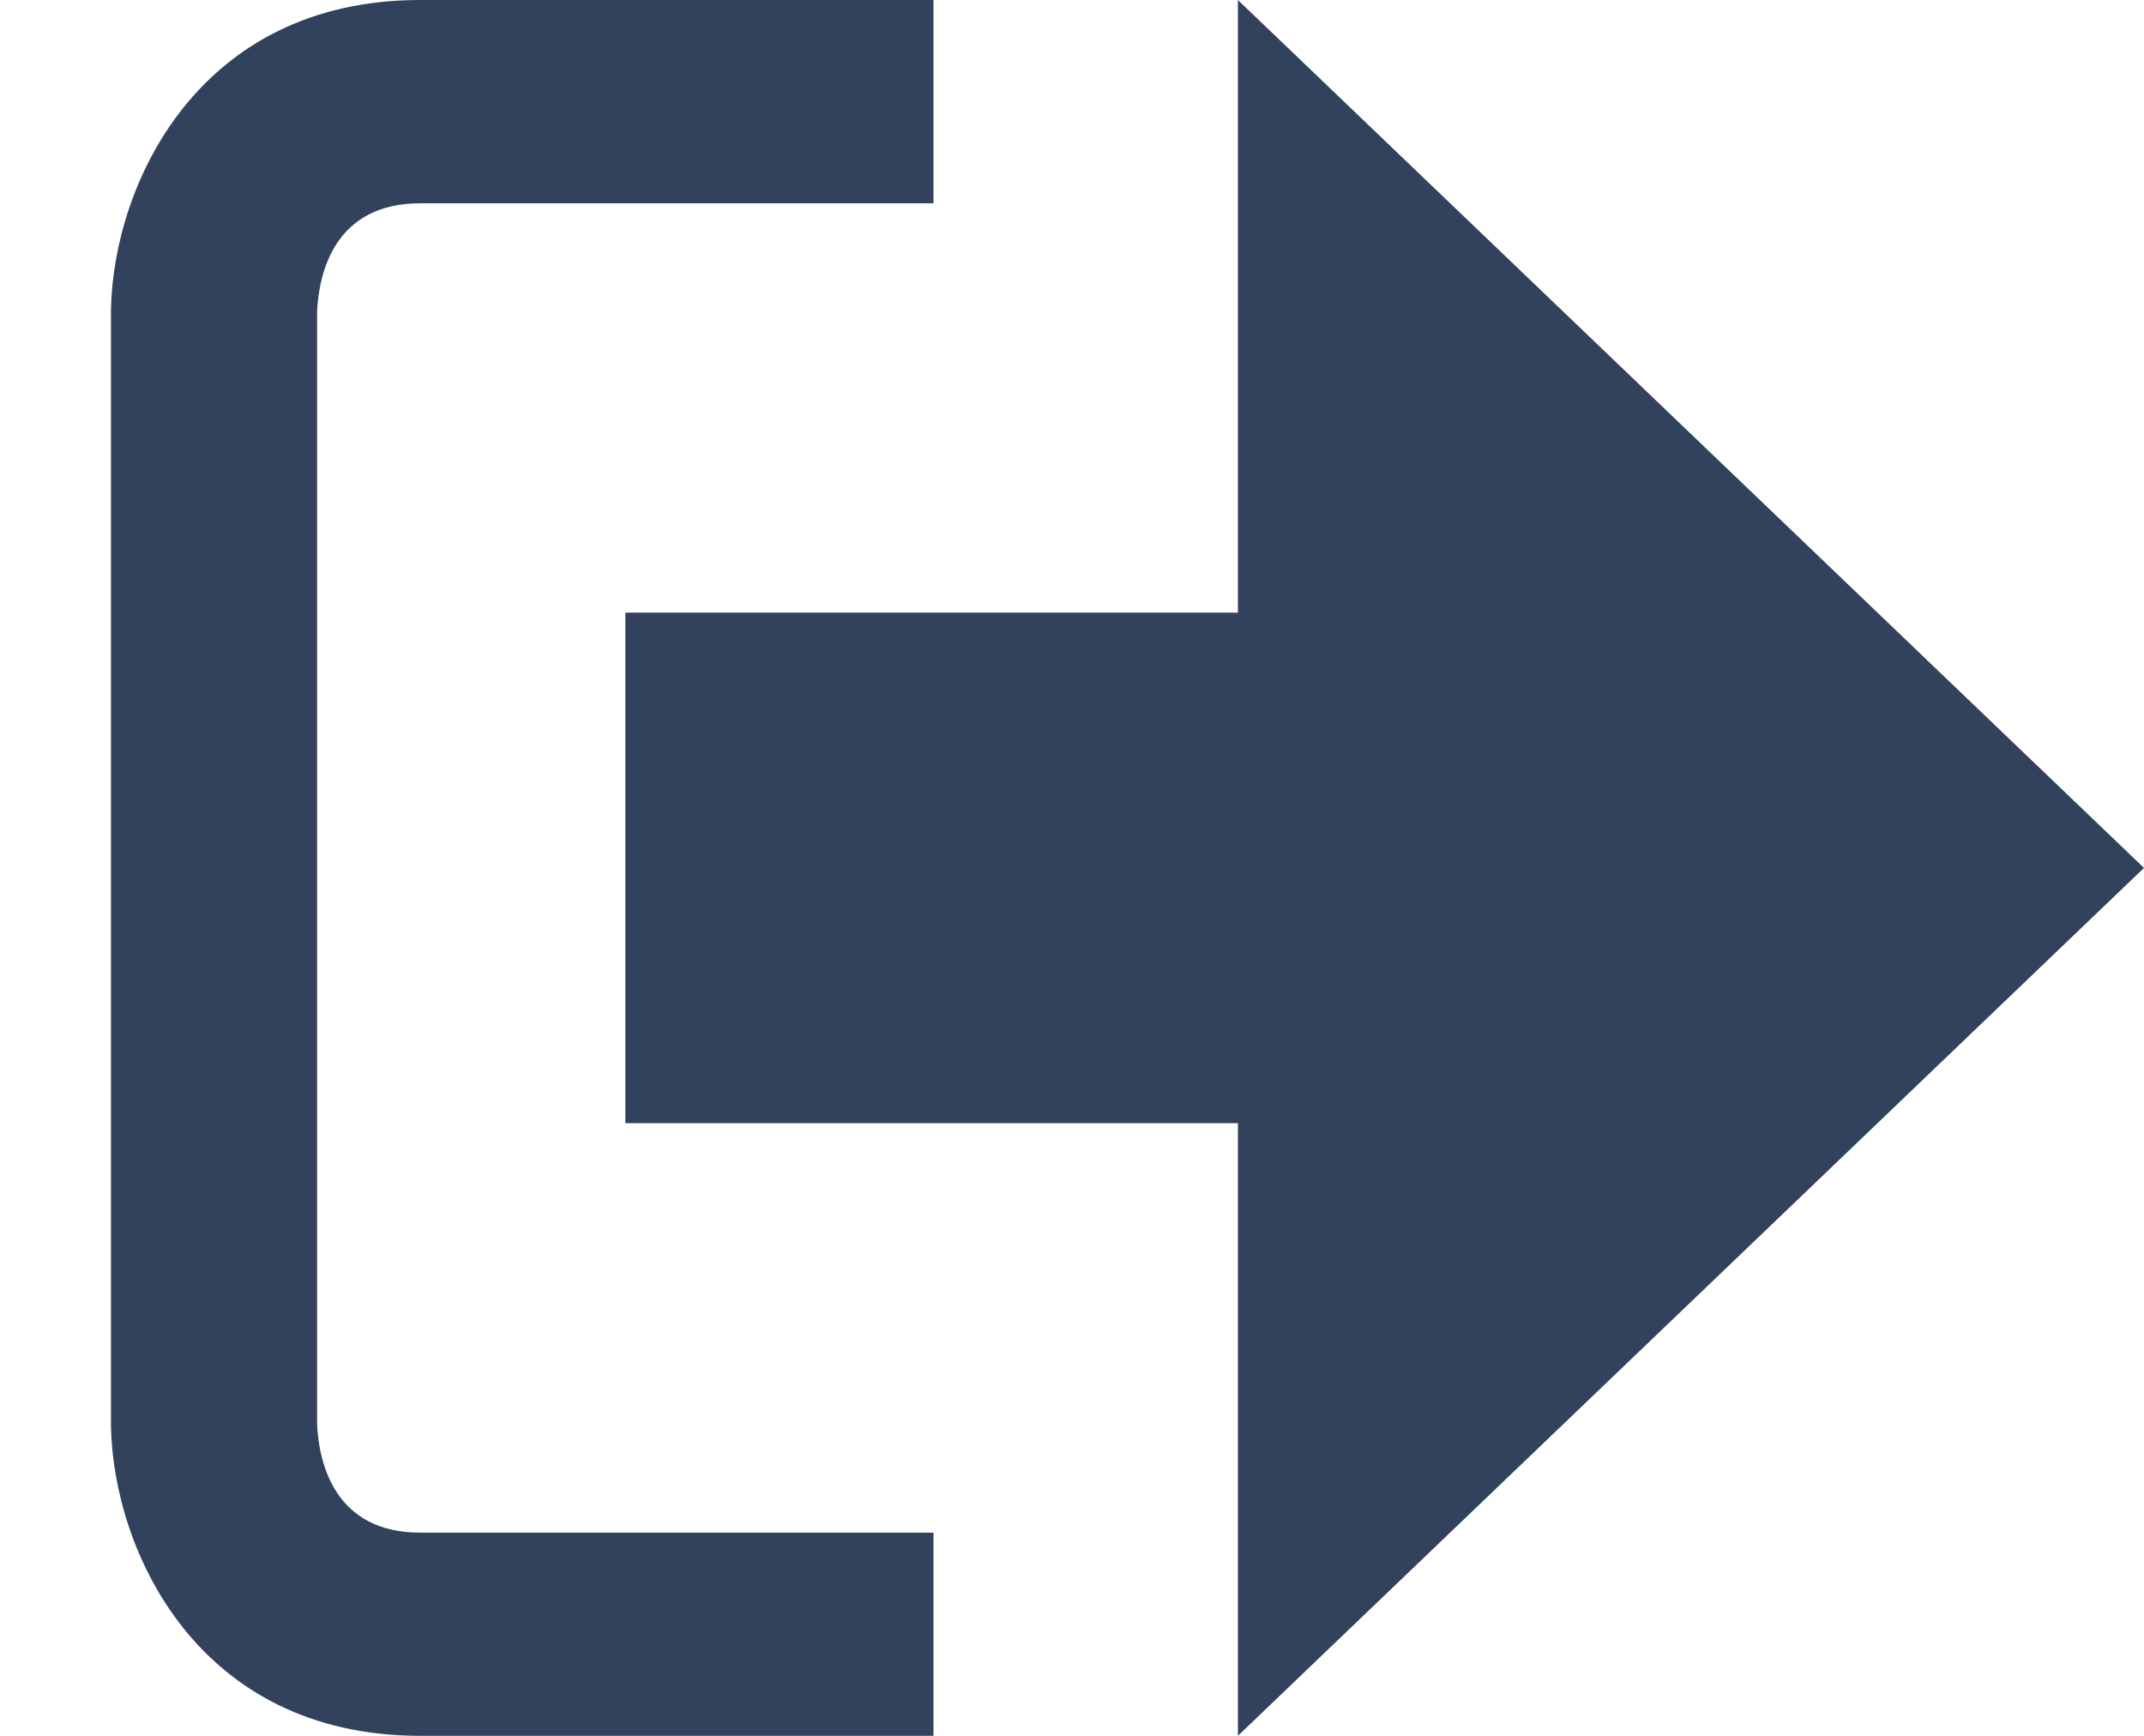
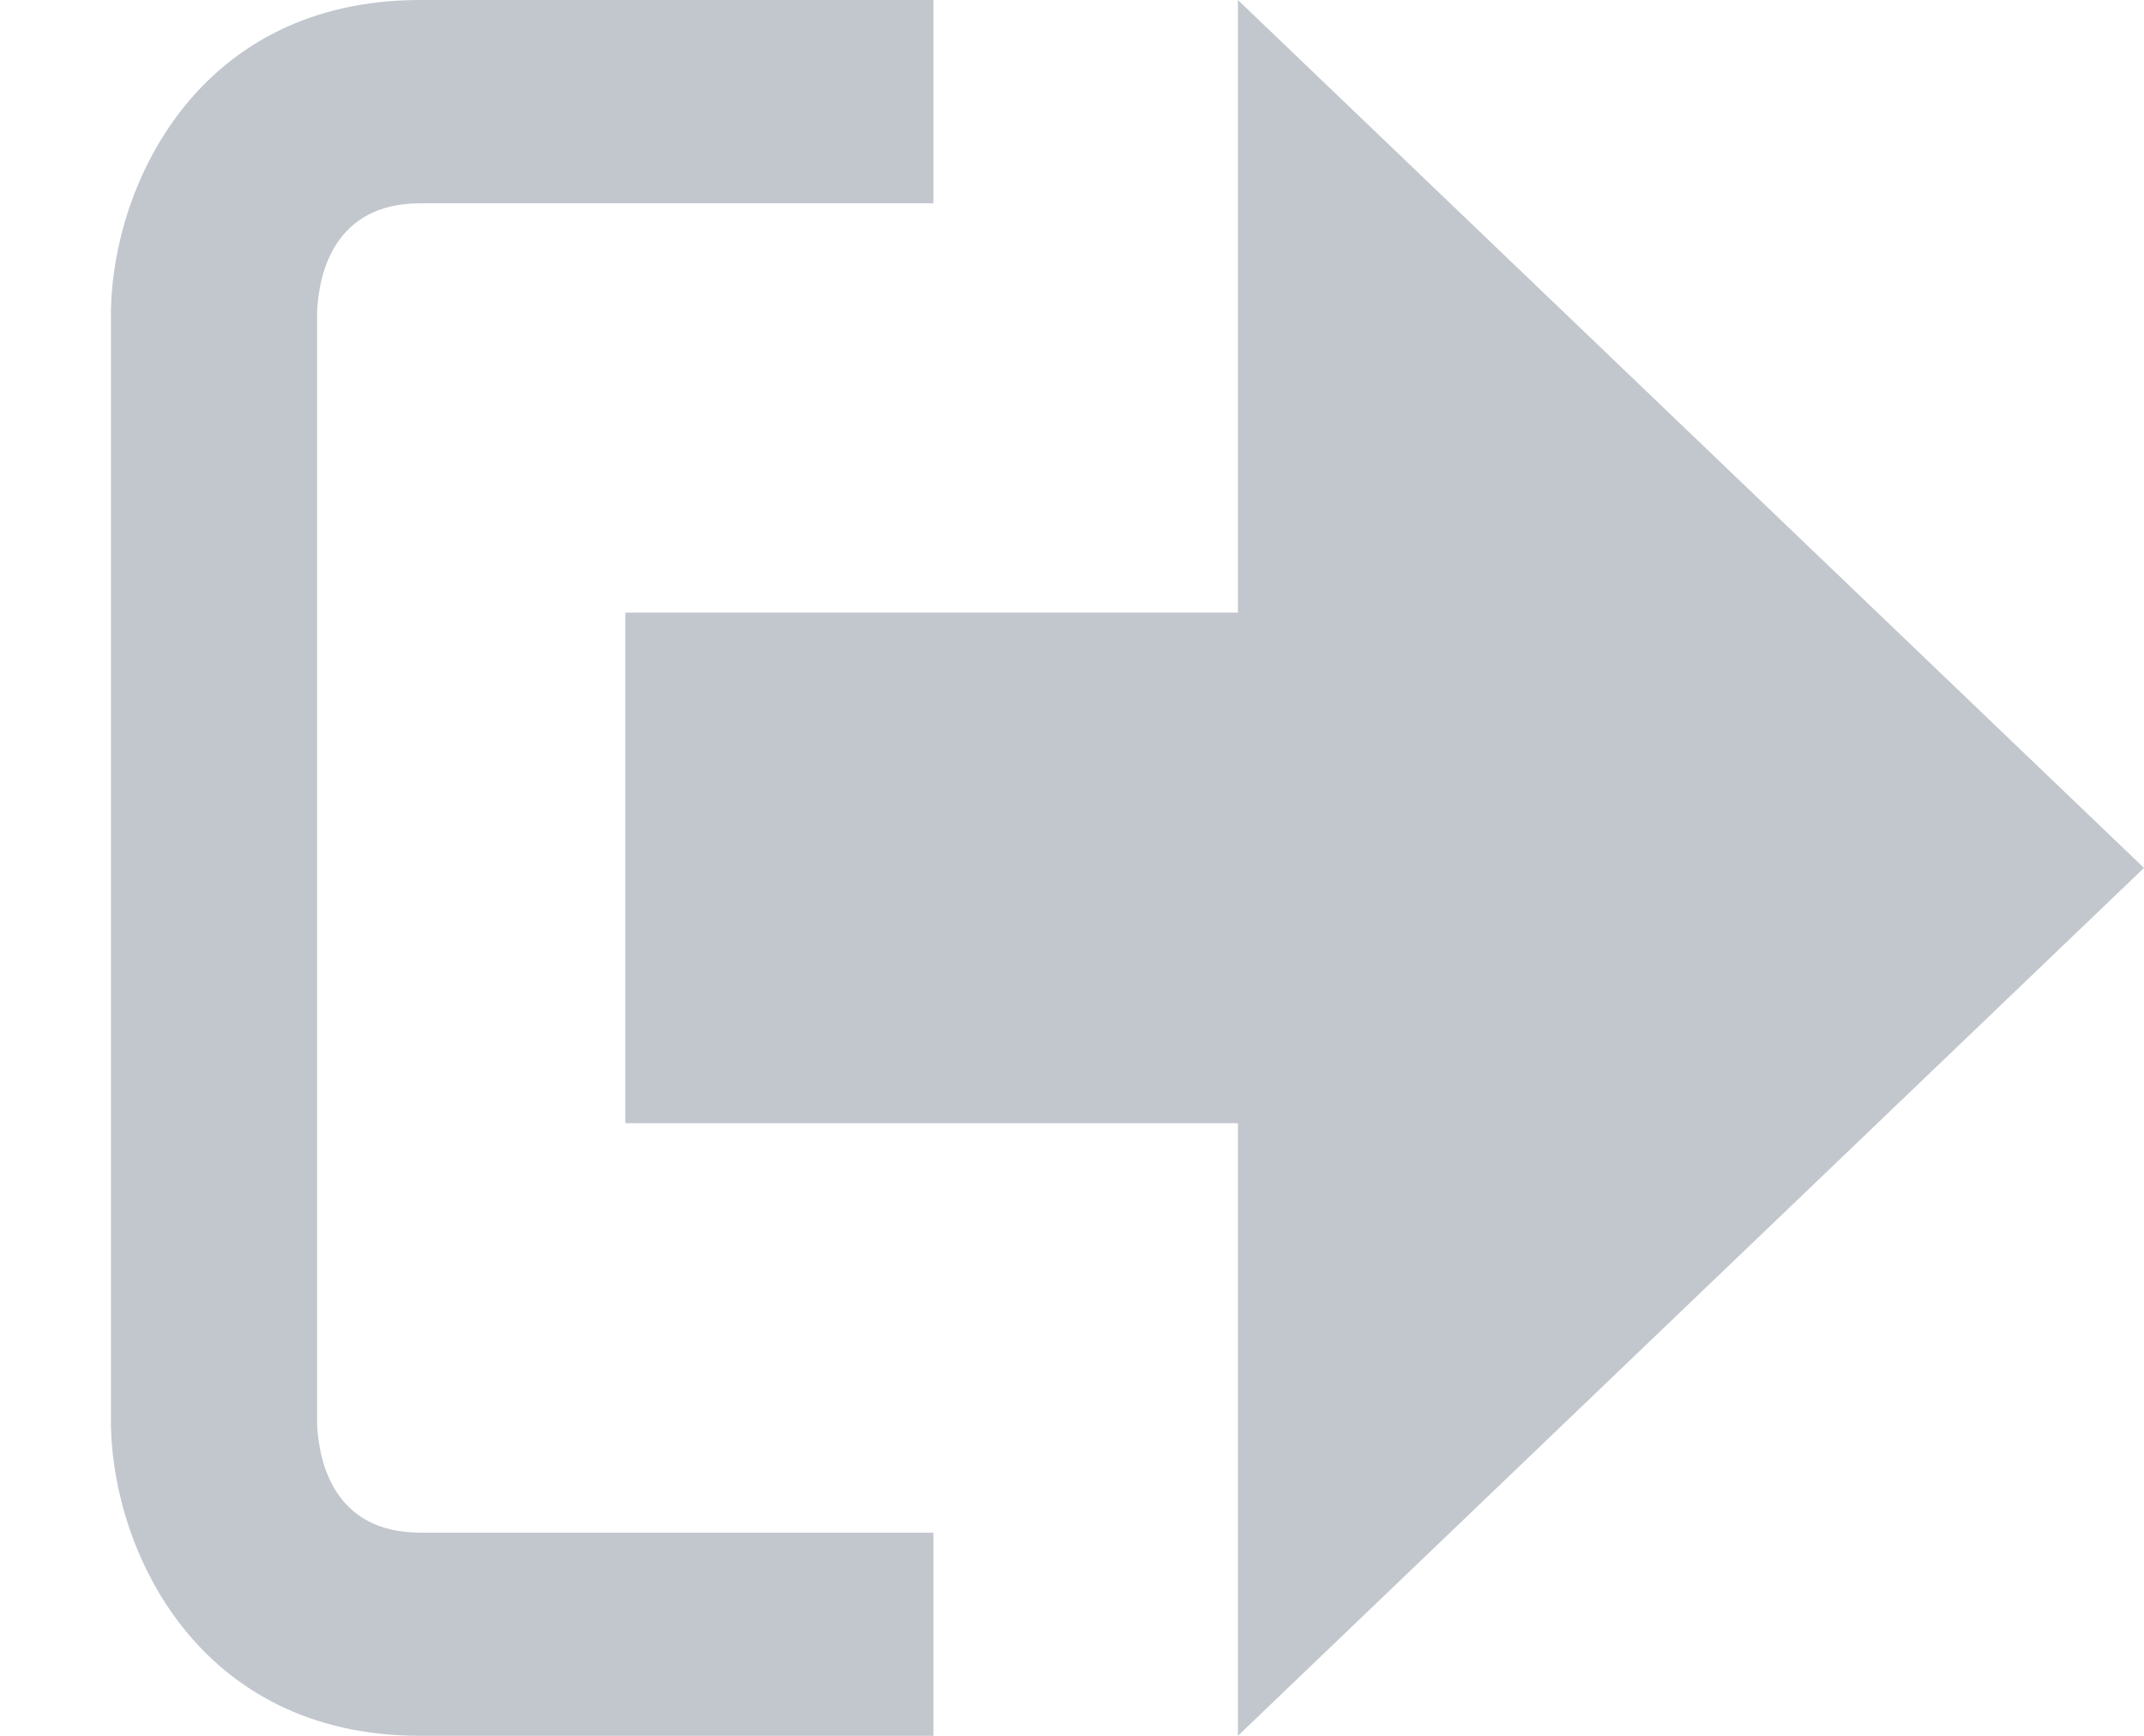
<svg xmlns="http://www.w3.org/2000/svg" width="21" height="17" viewBox="0 0 21 17">
  <g fill="#32425C">
-     <path d="M21 8.5L12.125 0v6h-6v5h6v6z" />
-     <path d="M3.106 13.952V3.048c.018-.376.171-1.057 1.01-1.057h5.027V0H4.116C1.938 0 1.112 1.81 1.087 3.027v10.946C1.112 15.189 1.938 17 4.116 17h5.027v-1.99H4.116c-.839 0-.992-.683-1.01-1.058z" />
+     <path opacity="0.3" d="M21 8.5L12.125 0v6h-6v5h6v6z" />
+     <path opacity="0.3" d="M3.106 13.952V3.048c.018-.376.171-1.057 1.01-1.057h5.027V0H4.116C1.938 0 1.112 1.81 1.087 3.027v10.946C1.112 15.189 1.938 17 4.116 17h5.027v-1.99H4.116c-.839 0-.992-.683-1.01-1.058z" />
  </g>
</svg>
